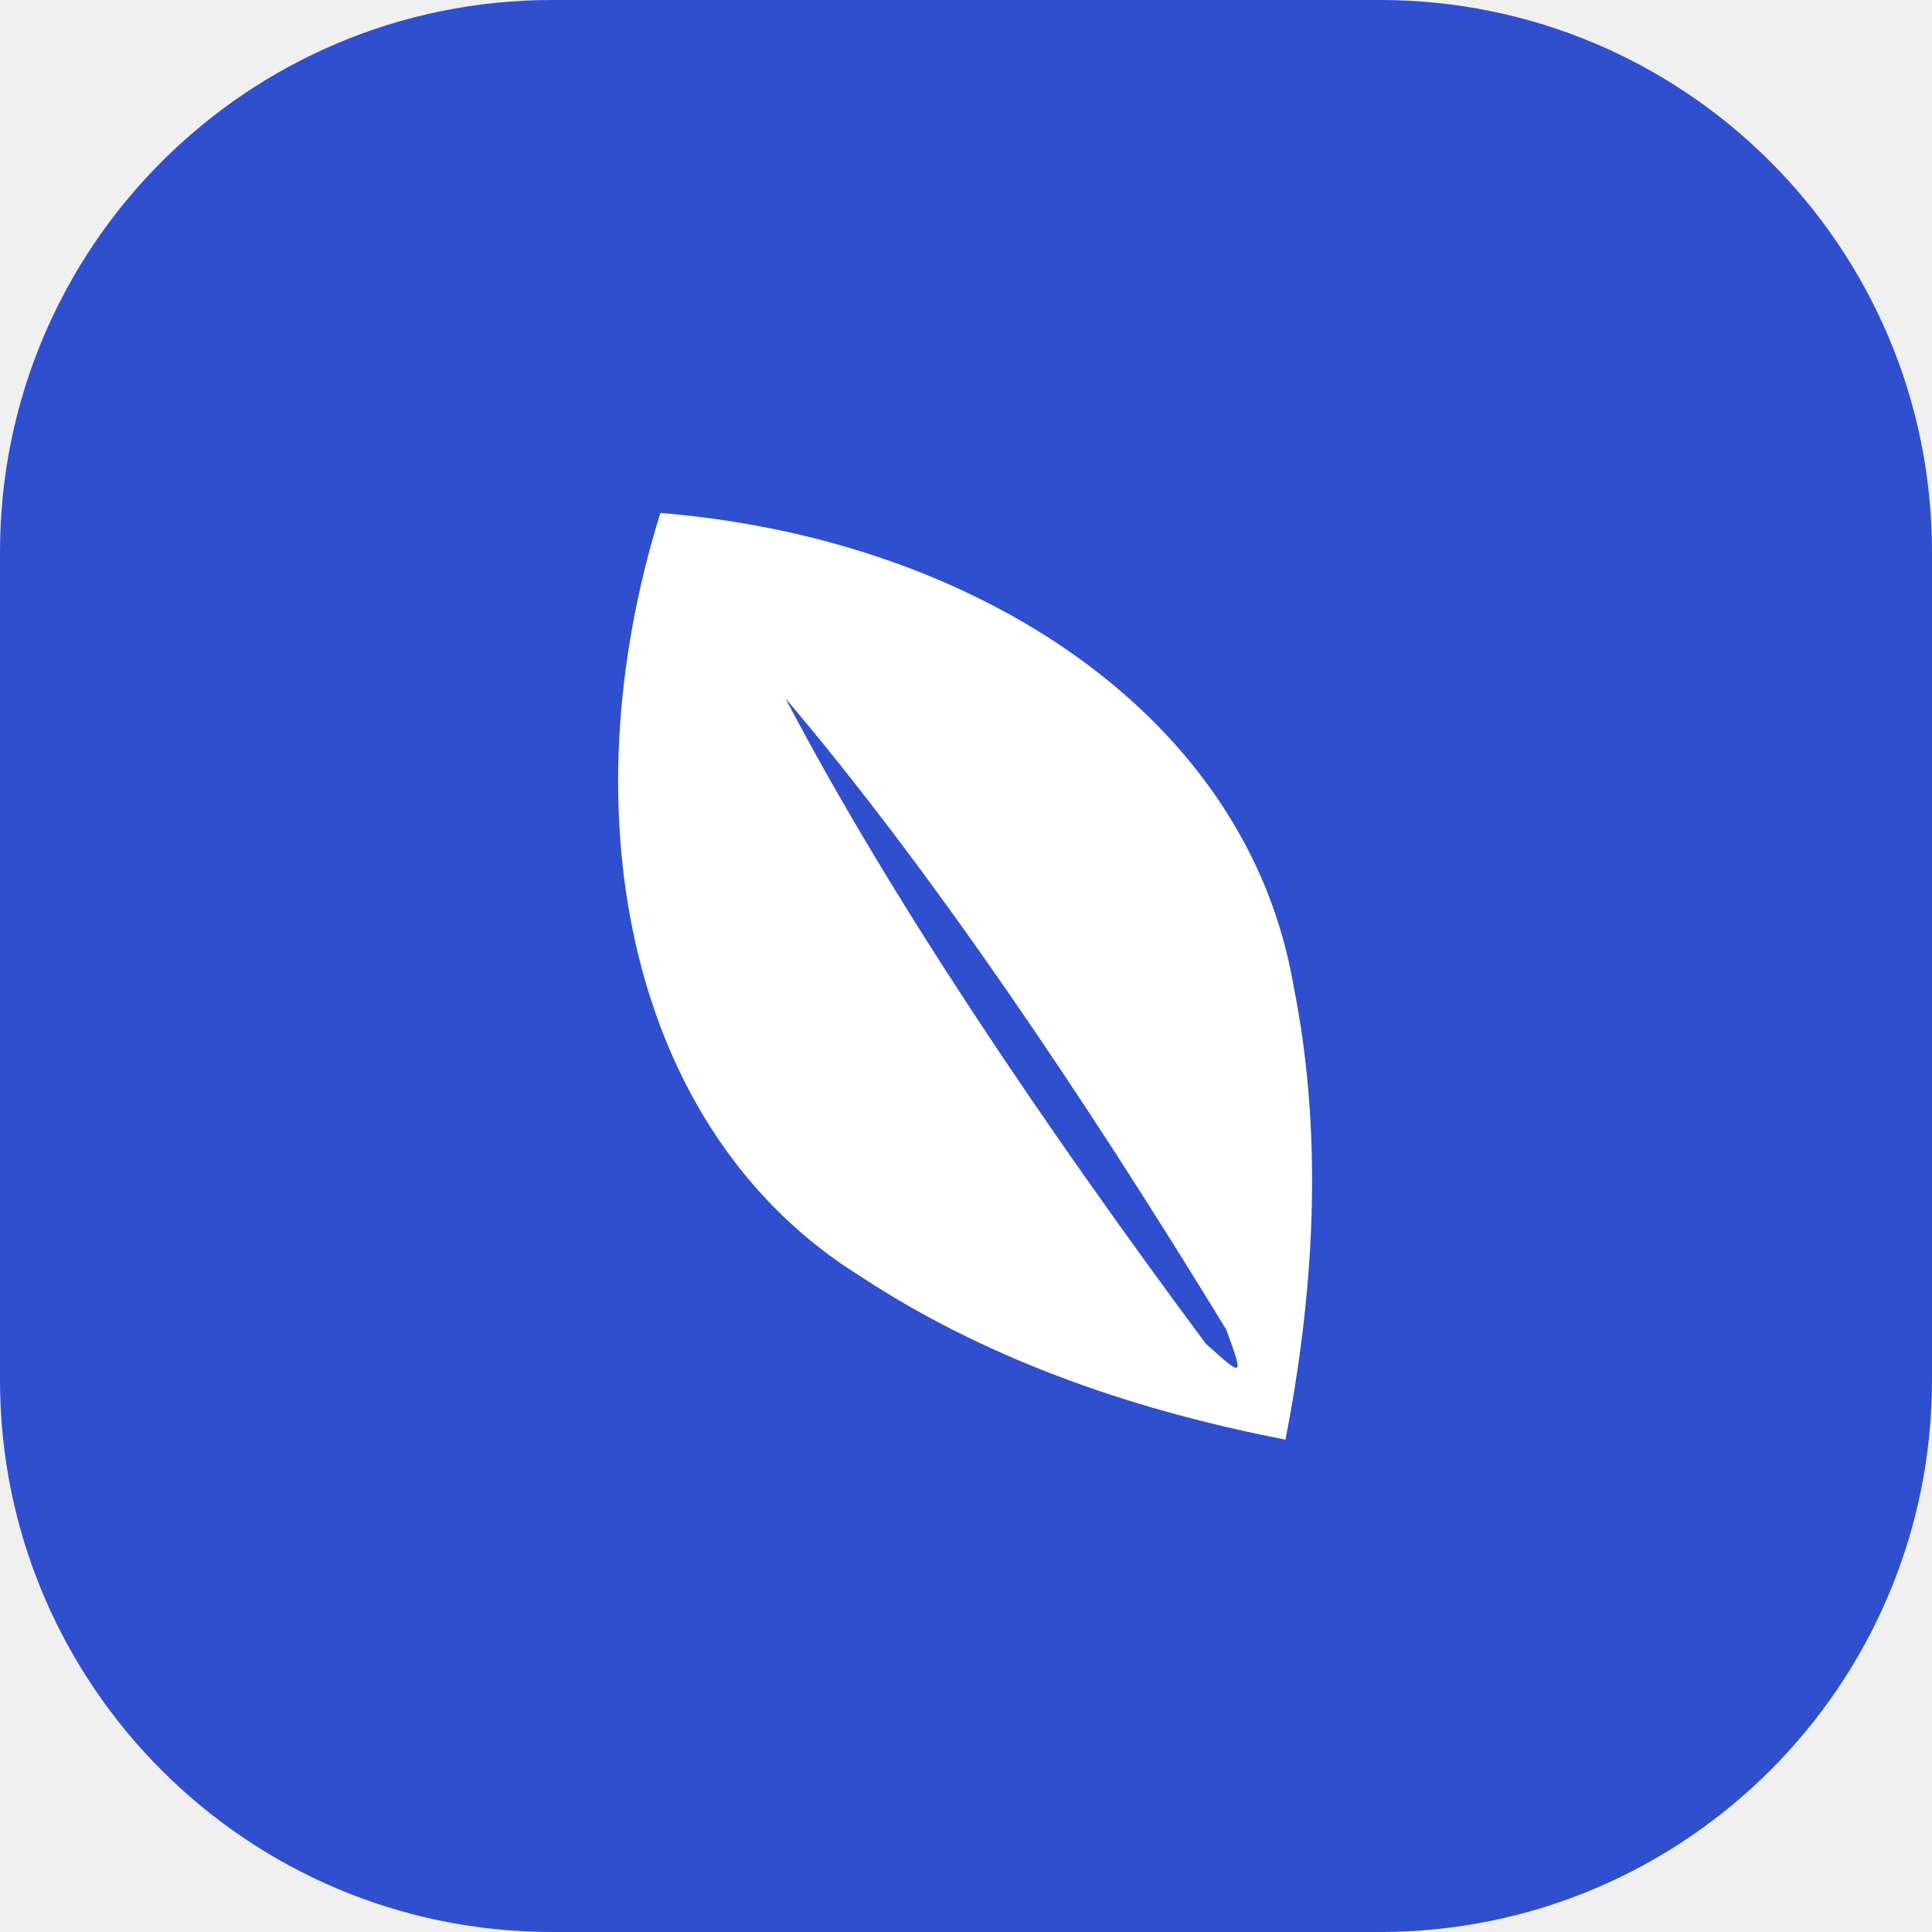
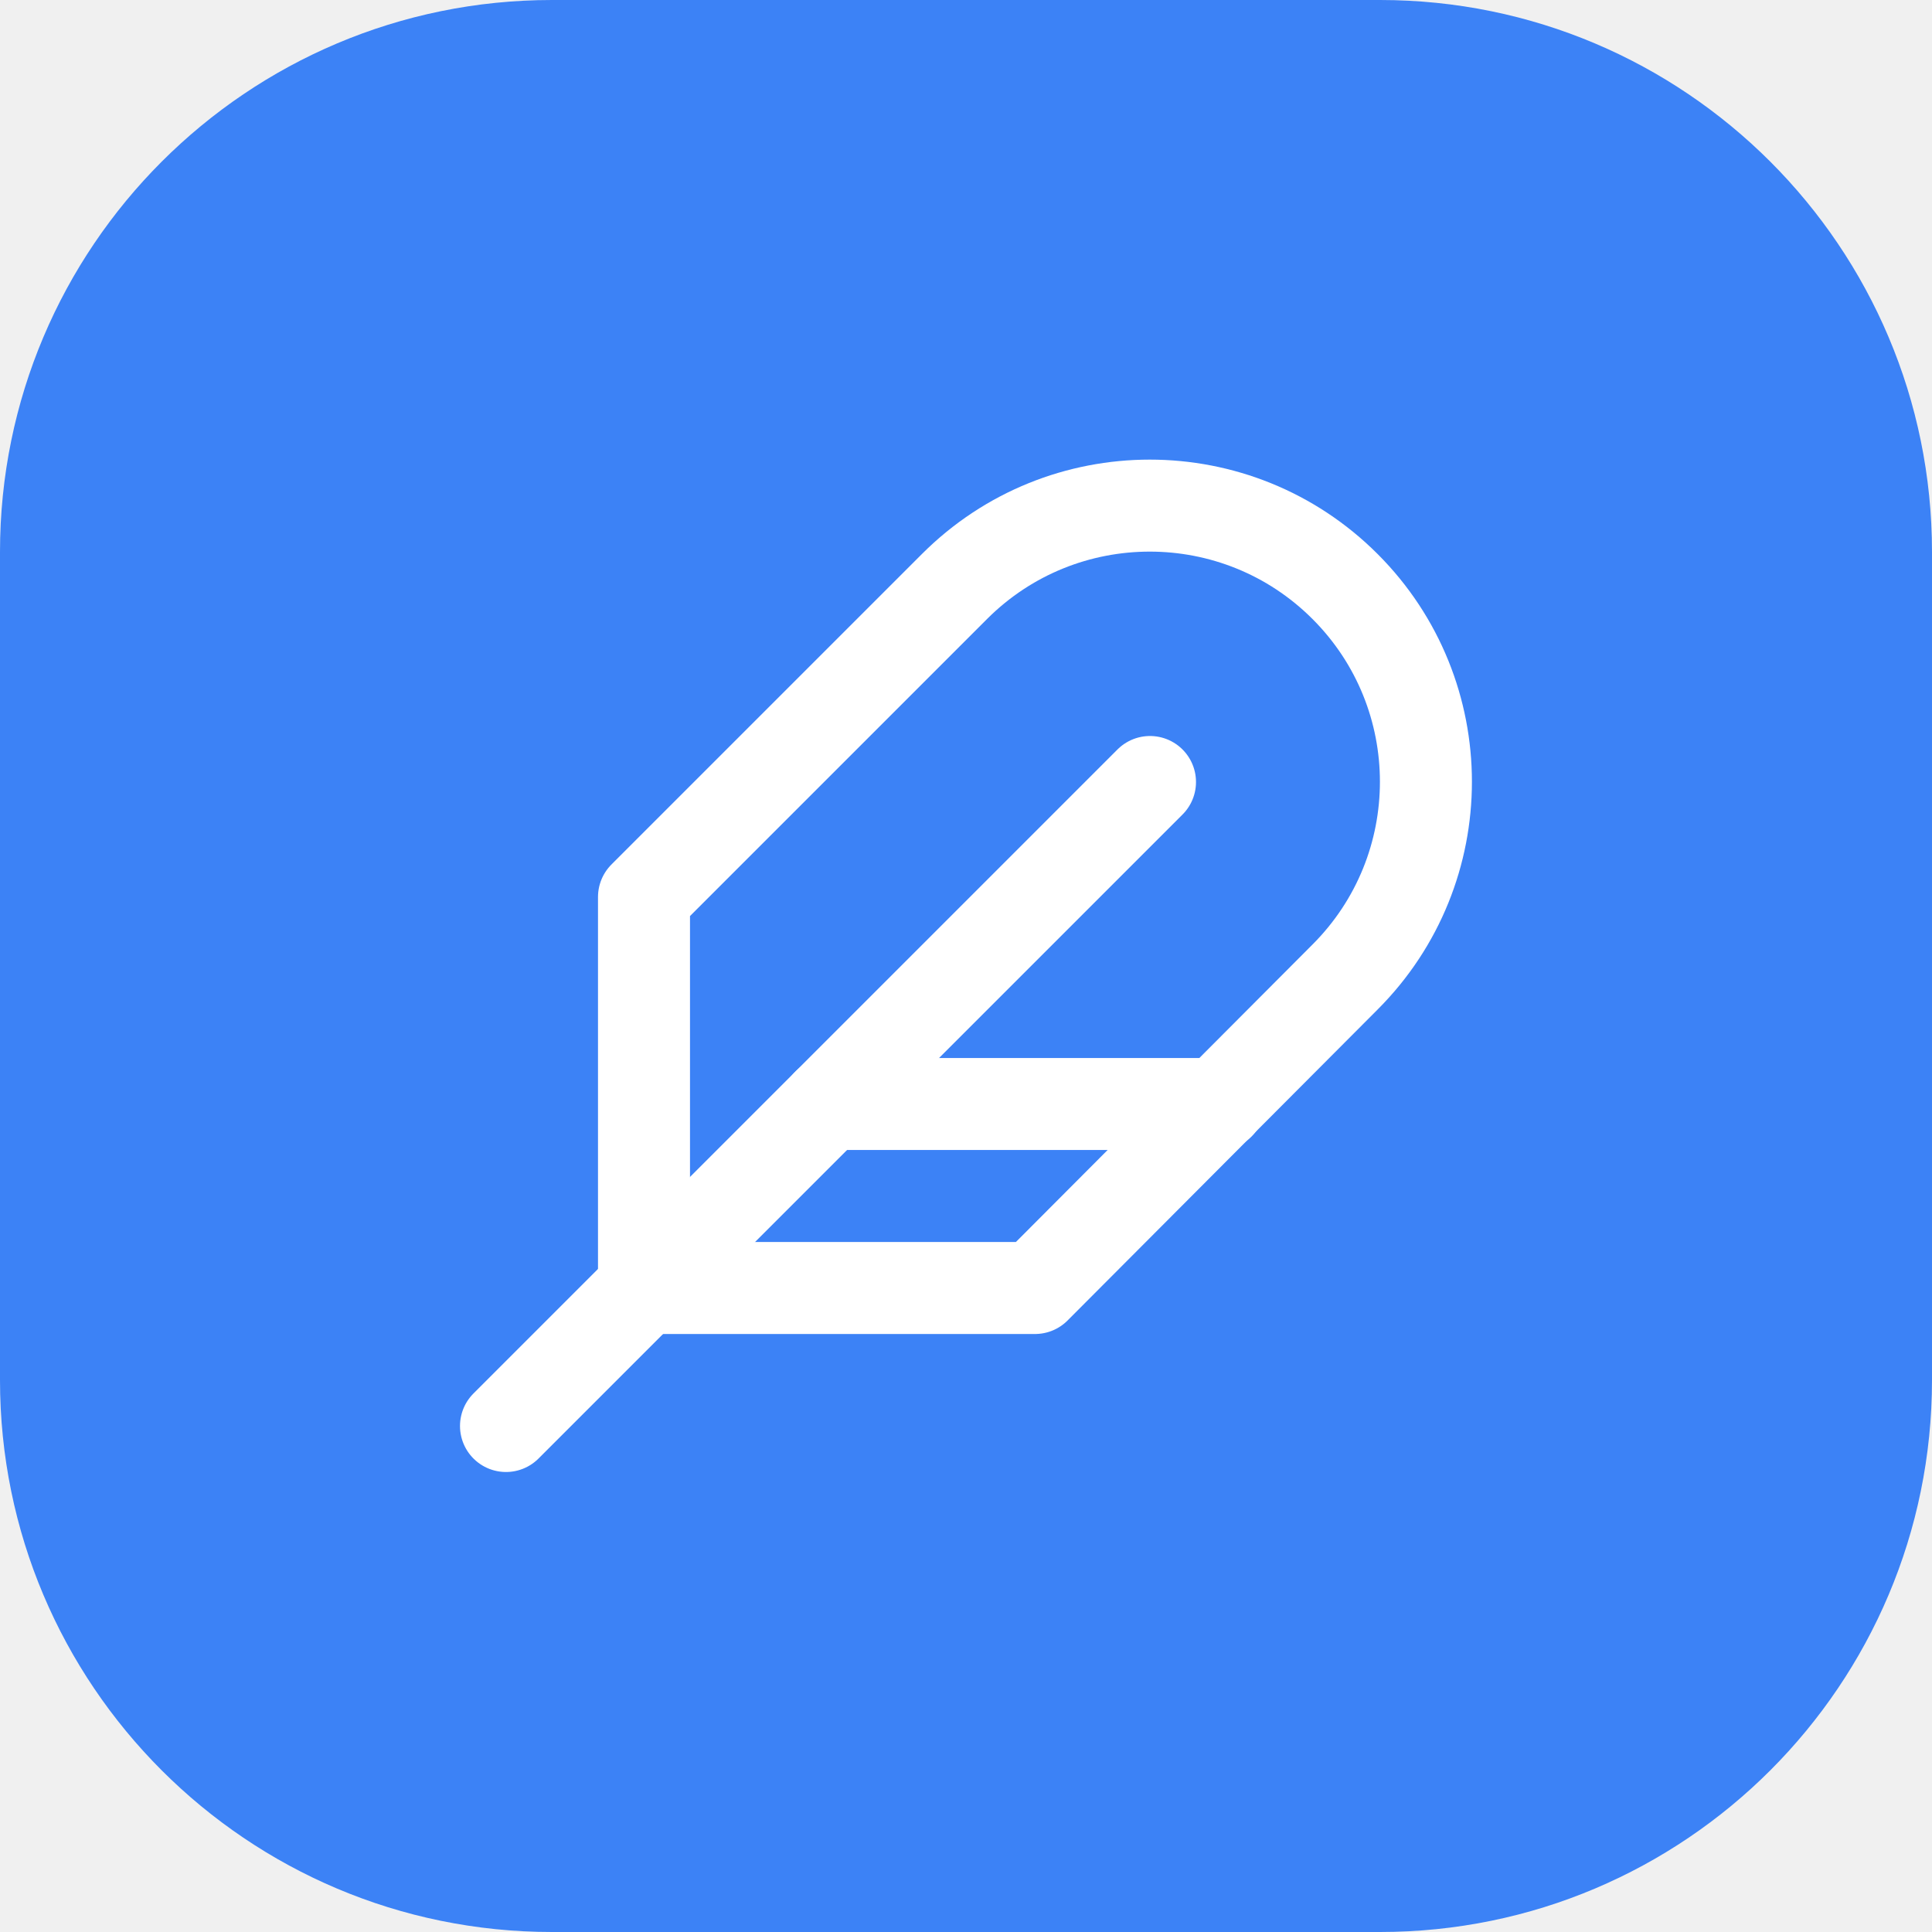
<svg xmlns="http://www.w3.org/2000/svg" width="28" height="28" viewBox="0 0 28 28">
-   <rect width="28" height="28" rx="8" fill="#2f4fcf" />
-   <svg x="5" y="5" width="18" height="18" viewBox="0 0 100 100">
-     <g transform="rotate(-34 50 50)">
-       <path fill="#fff" fill-rule="evenodd" d="M50 6 C70 22 80 46 71 66 C66 78 58 88 50 96 C42 88 34 78 29 66 C20 46 30 22 50 6 Z M50 24 C52 42 52 64 51 86 C50 90 50 90 49 86 C48 64 48 42 50 24 Z" />
-     </g>
+   <rect width="28" height="28" rx="8" fill="#3c82f6" />
+   <svg x="6" y="6" width="16" height="16" viewBox="0 0 24 24" fill="none" stroke="#fff" stroke-width="2" stroke-linecap="round" stroke-linejoin="round">
+     <path d="M20.24 12.24a6 6 0 0 0-8.49-8.49L5 10.5V19h8.5z" />
+     <line x1="16" y1="8" x2="2" y2="22" />
+     <path d="M17.5 15H9" />
  </svg>
</svg>
